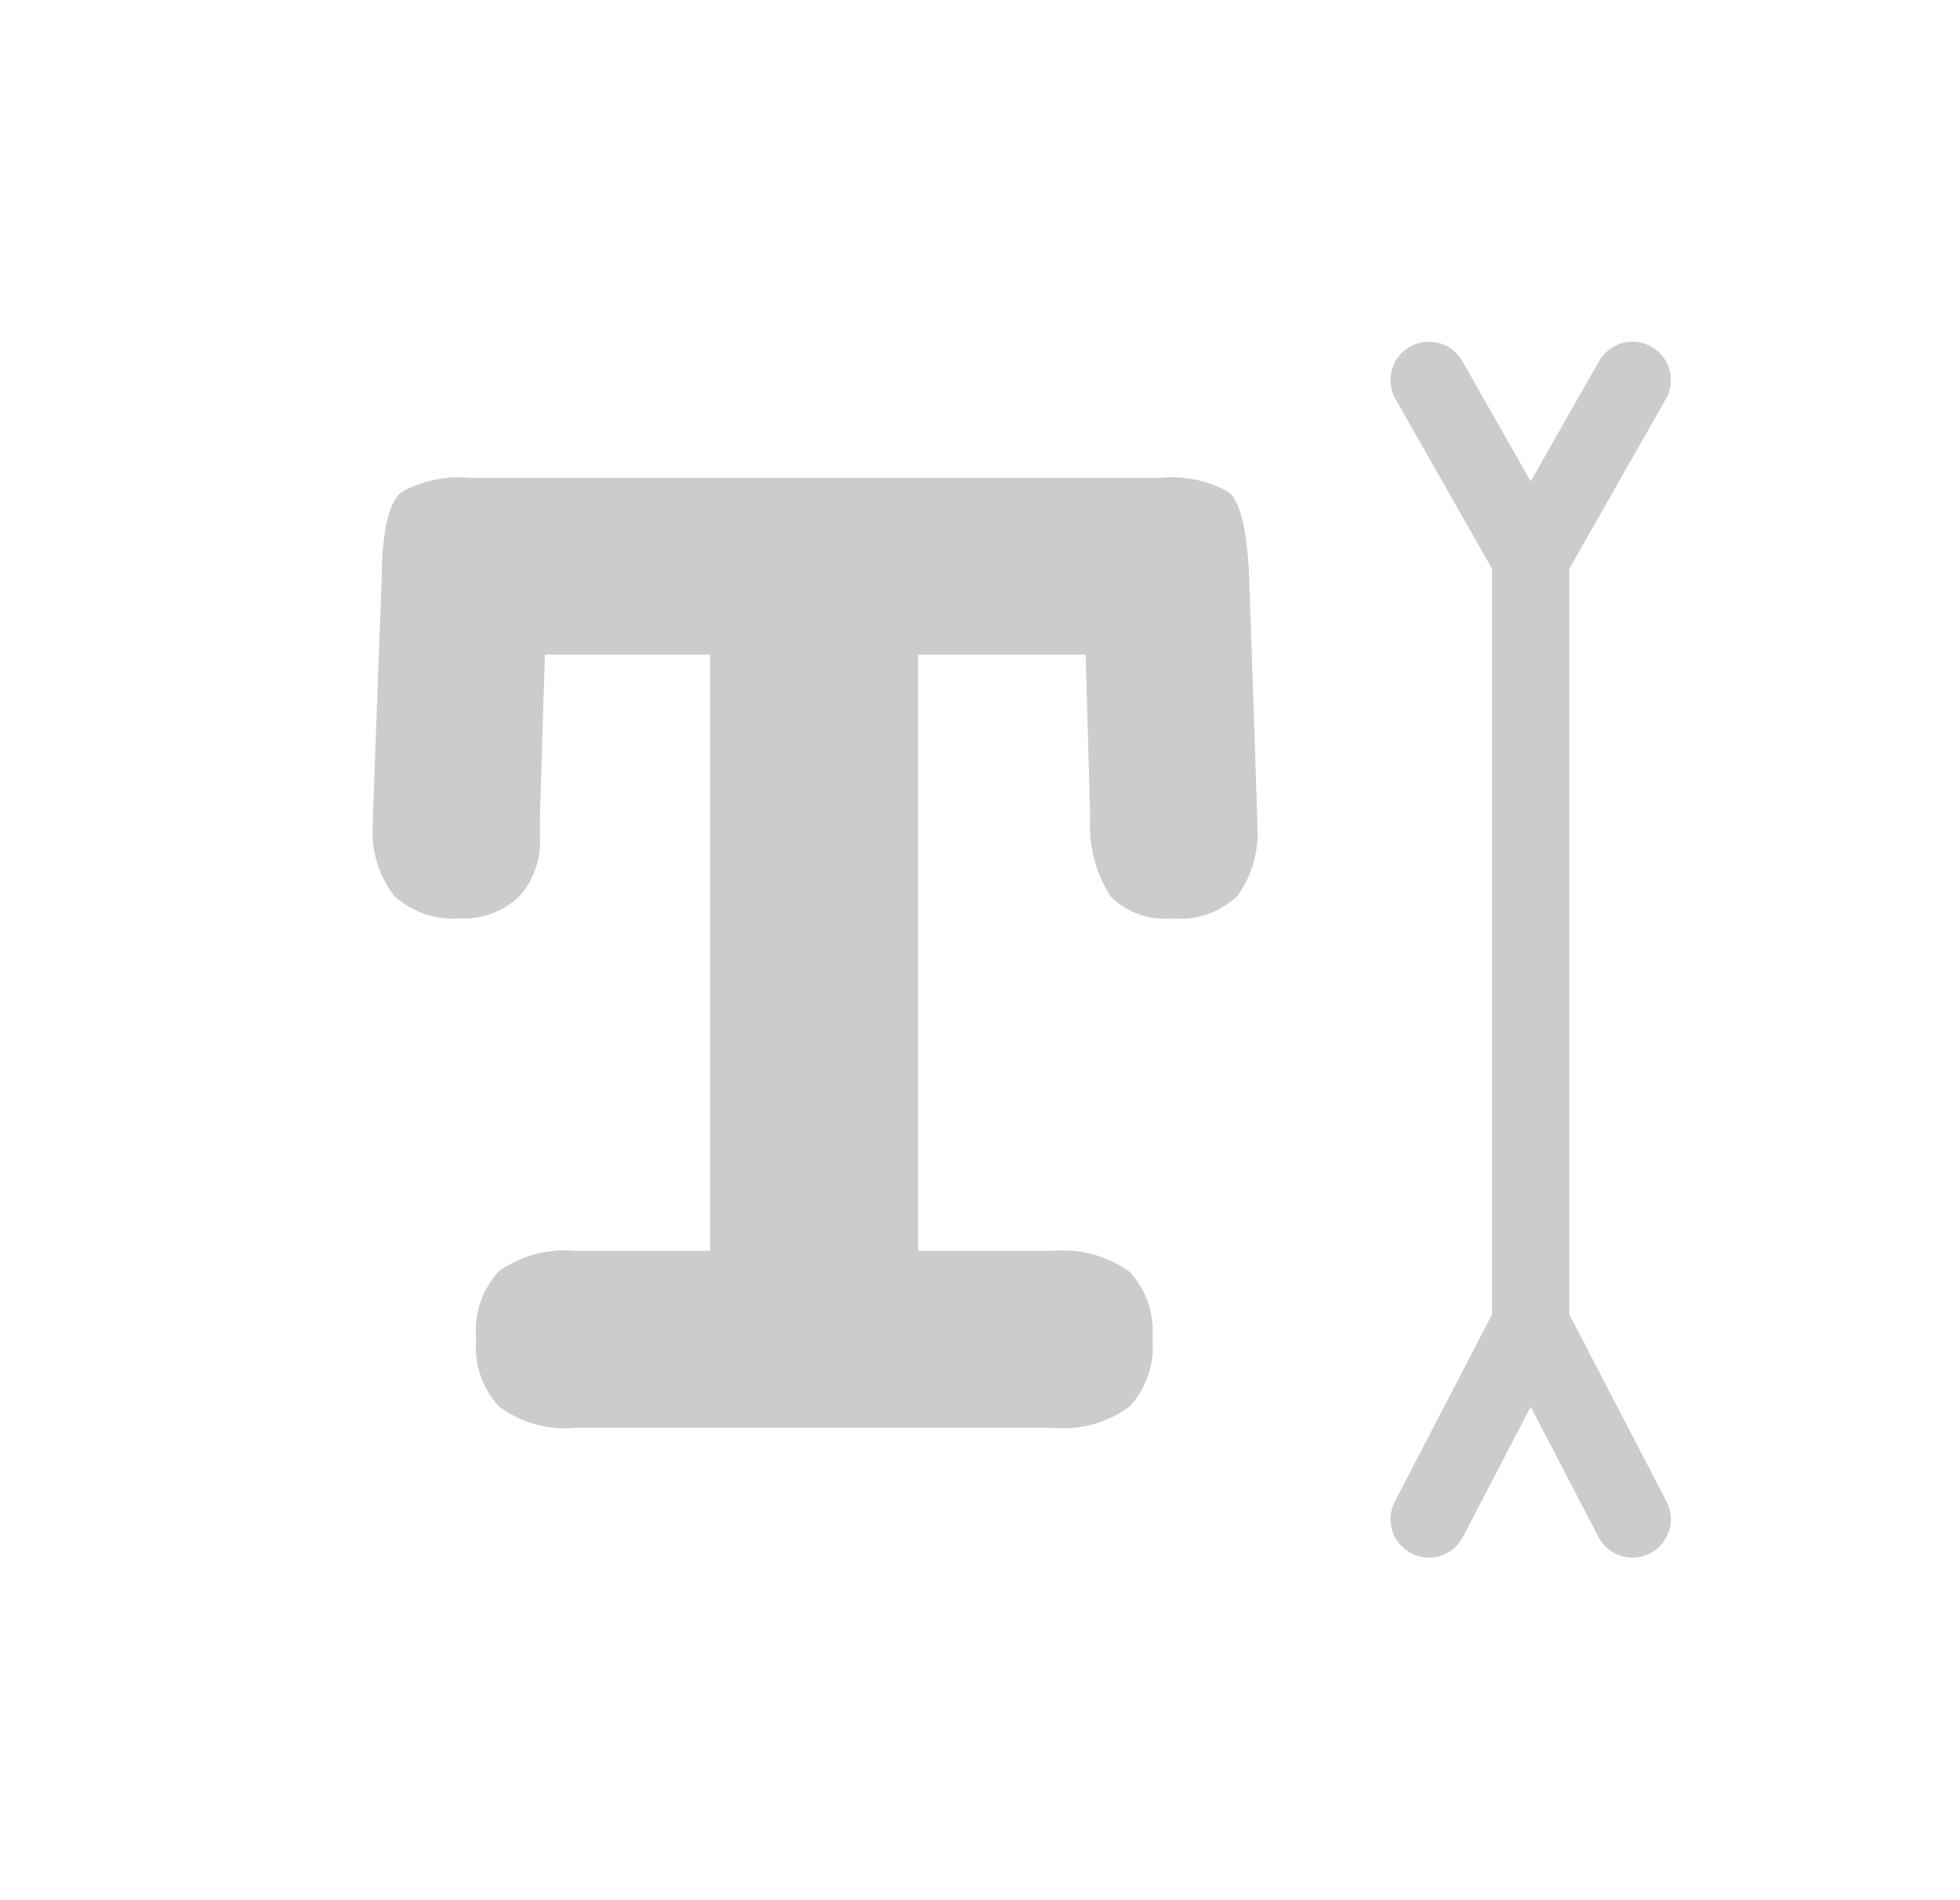
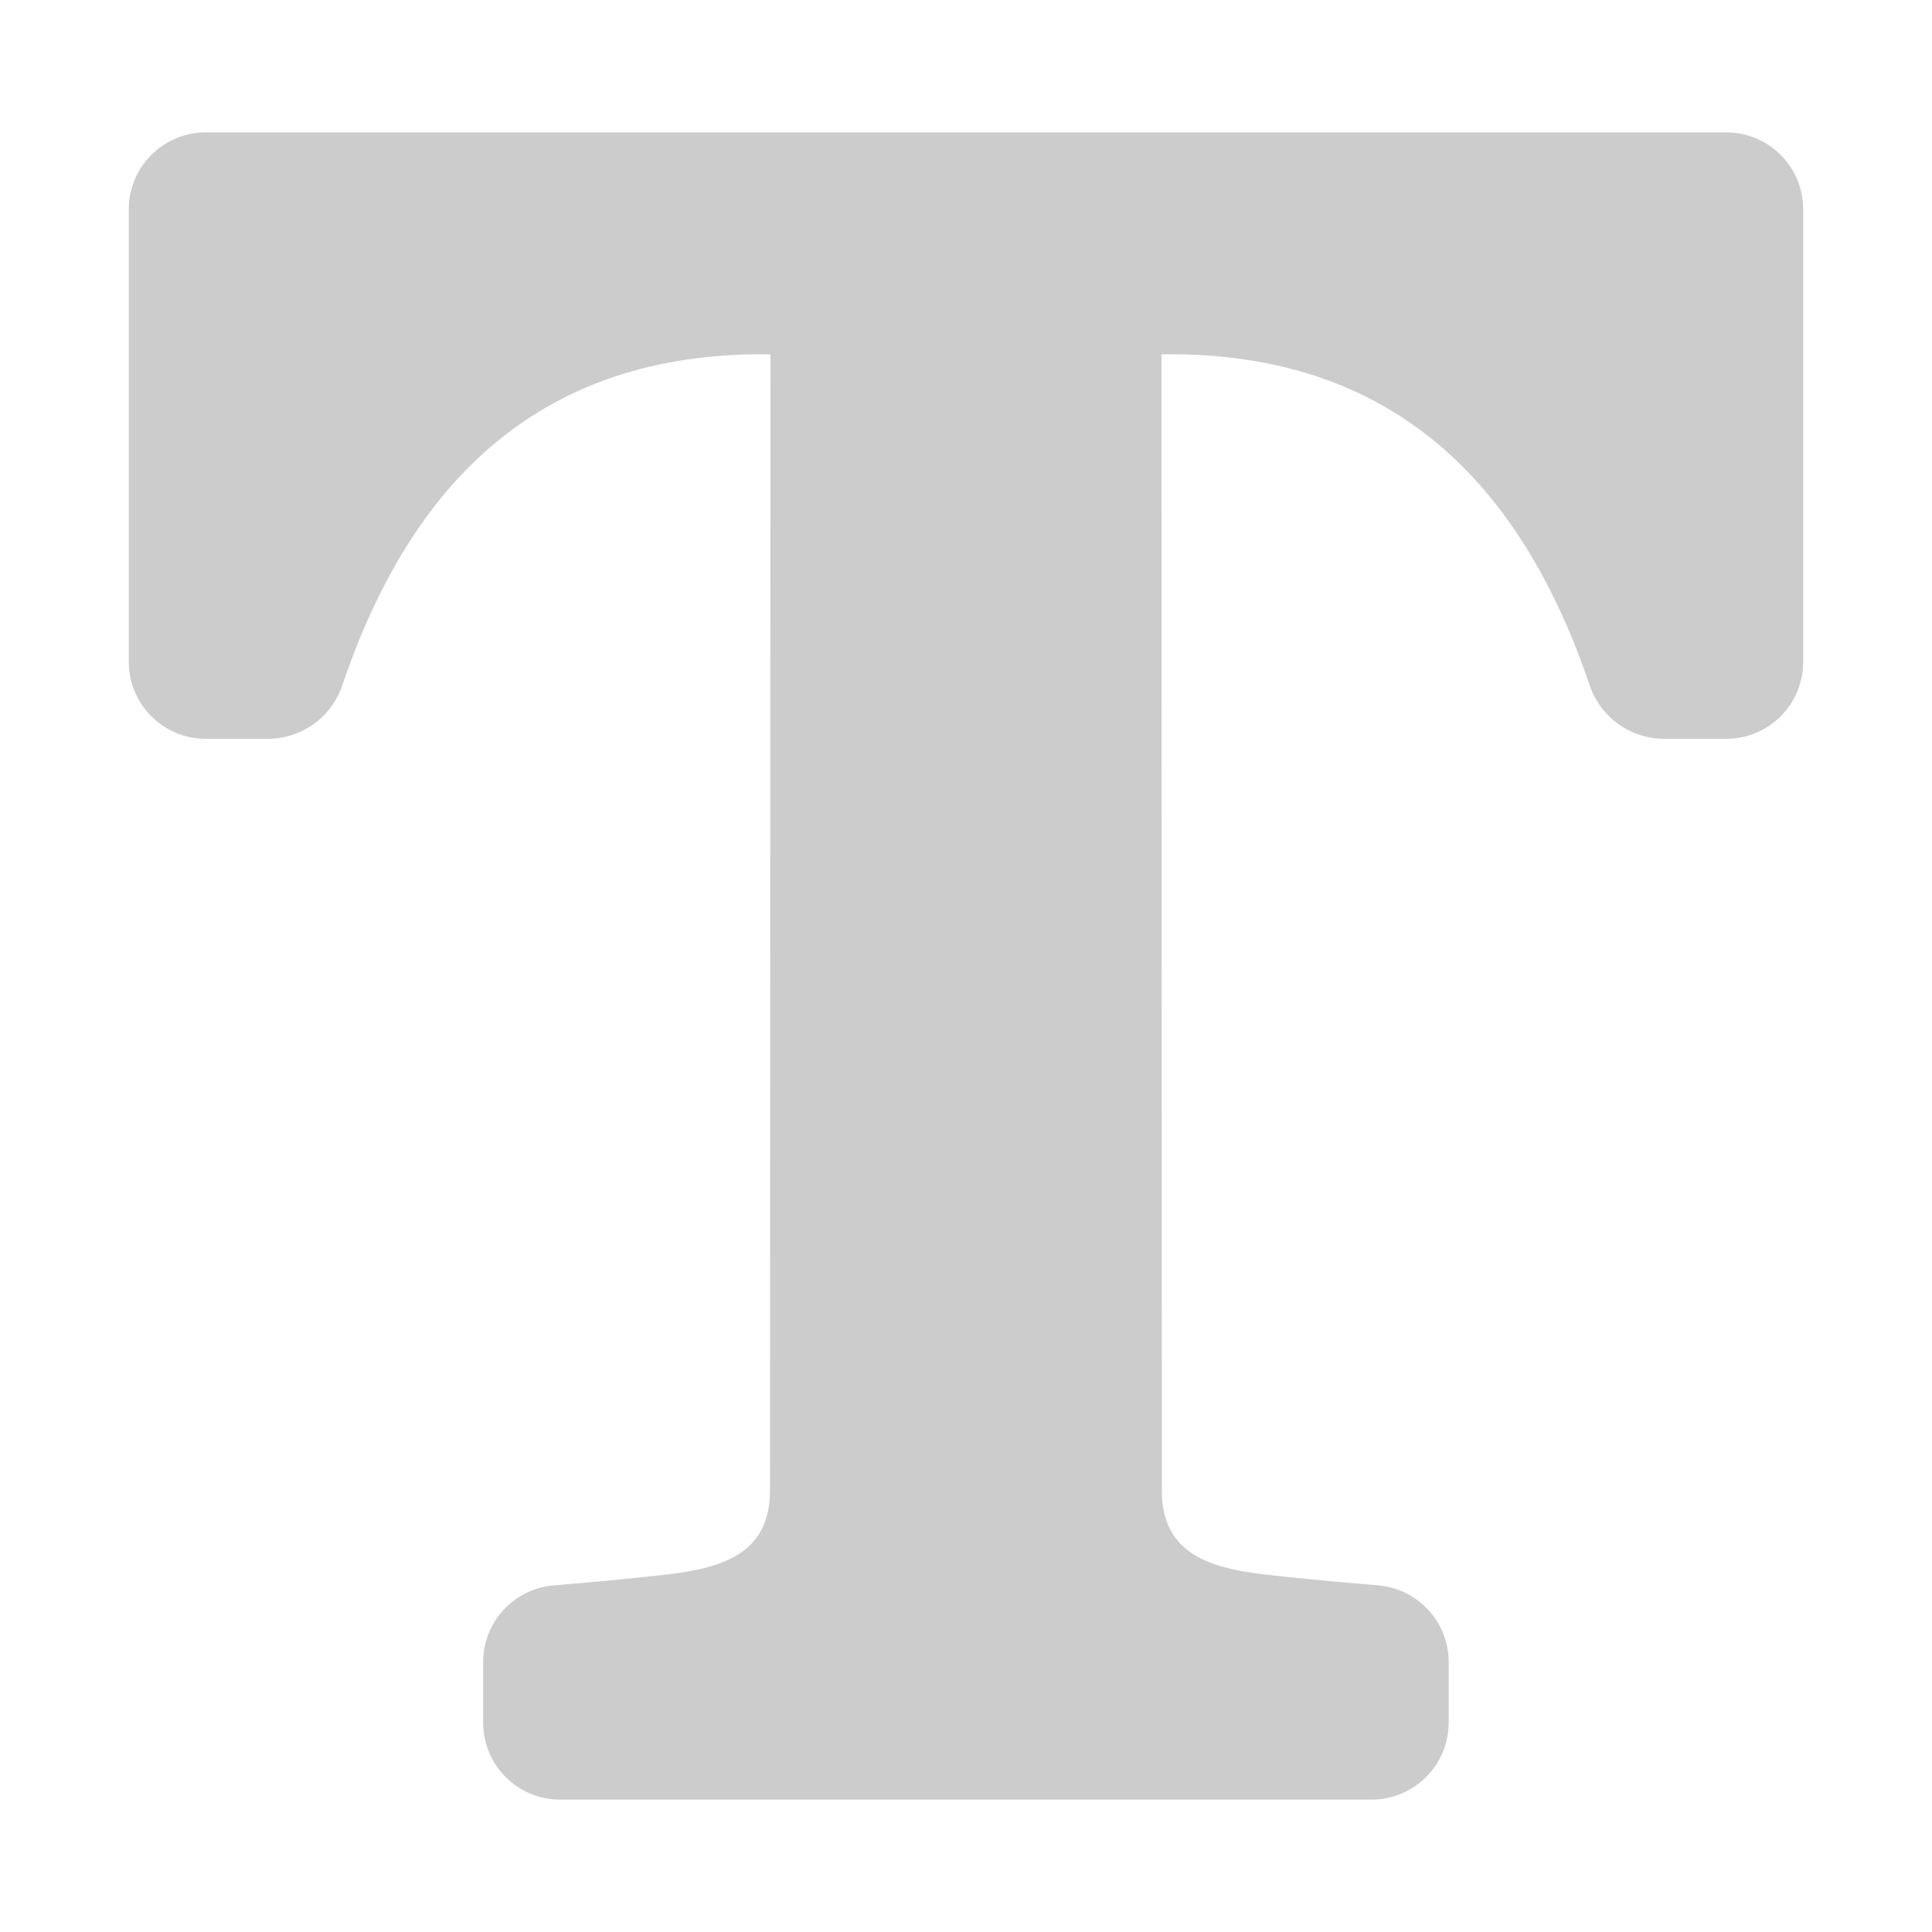
- <svg xmlns="http://www.w3.org/2000/svg" viewBox="0 0 51.04 49.47">
-   <defs>
-     <style>.cls-1,.cls-3{fill:none;}.cls-2{fill:#CCCCCC;}.cls-3{stroke:#CCCCCC;stroke-linecap:round;stroke-miterlimit:10;stroke-width:2px;}</style>
-   </defs>
-   <g id="Calque_2" data-name="Calque 2">
-     <g id="Calque_1-2" data-name="Calque 1">
-       <polyline class="cls-1" points="6.8 0 51.04 0 51.04 49.47 0 49.47 0 0 6.8 0" />
-       <path class="cls-2" d="M28.27,17.05H23.91V32.58h3.5a3,3,0,0,1,2,.54,2.27,2.27,0,0,1,.6,1.75,2.28,2.28,0,0,1-.6,1.77,2.92,2.92,0,0,1-2,.55H15a2.89,2.89,0,0,1-2-.55,2.28,2.28,0,0,1-.6-1.77,2.29,2.29,0,0,1,.59-1.76,3,3,0,0,1,2-.53h3.5V17.05H14.19l-.13,4.23v.52a2.14,2.14,0,0,1-.55,1.56,2.07,2.07,0,0,1-1.53.56,2.27,2.27,0,0,1-1.72-.59,2.72,2.72,0,0,1-.55-1.89v-.16l.23-6.23c0-1.24.21-2,.51-2.23a3.06,3.06,0,0,1,1.82-.37H30.18a3,3,0,0,1,1.82.37c.3.25.48,1,.53,2.23l.21,6.23v.16a2.8,2.8,0,0,1-.52,1.9,2.16,2.16,0,0,1-1.69.58,2,2,0,0,1-1.61-.57,3.4,3.4,0,0,1-.53-2.07Z" />
-       <polyline class="cls-3" points="37.21 9.9 39.86 14.56 39.86 34.47 37.21 39.57" />
-       <polyline class="cls-3" points="42.51 9.9 39.86 14.56 39.86 34.47 42.51 39.57" />
-     </g>
+ <svg xmlns="http://www.w3.org/2000/svg" version="1.1" id="Capa_1" x="0px" y="0px" viewBox="-75.2 -75.2 1128.1 1128.1" style="enable-background:new 0 0 977.7 977.7;" xml:space="preserve" fill="#CCCCCC">
+   <g>
+     <path d="M770.7,930.6v-35.301c0-23.398-18-42.898-41.3-44.799c-17.9-1.5-35.8-3.1-53.7-5c-34.5-3.6-72.5-7.4-72.5-50.301L603,131.7   c136-2,210.5,76.7,250,193.2c6.3,18.7,23.8,31.3,43.5,31.3h36.2c24.9,0,45-20.1,45-45V47.1c0-24.9-20.1-45-45-45H488.9h-0.2H45   c-24.9,0-45,20.1-45,45v264.1c0,24.9,20.1,45,45,45h36.2c19.7,0,37.2-12.6,43.5-31.3c39.4-116.5,114-195.2,250-193.2l-0.3,663.5   c0,42.9-38,46.701-72.5,50.301c-17.9,1.9-35.8,3.5-53.7,5c-23.3,1.9-41.3,21.4-41.3,44.799V930.6c0,24.9,20.1,45,45,45h236.8h0.3   h236.7C750.5,975.6,770.7,955.401,770.7,930.6z" />
  </g>
</svg>
